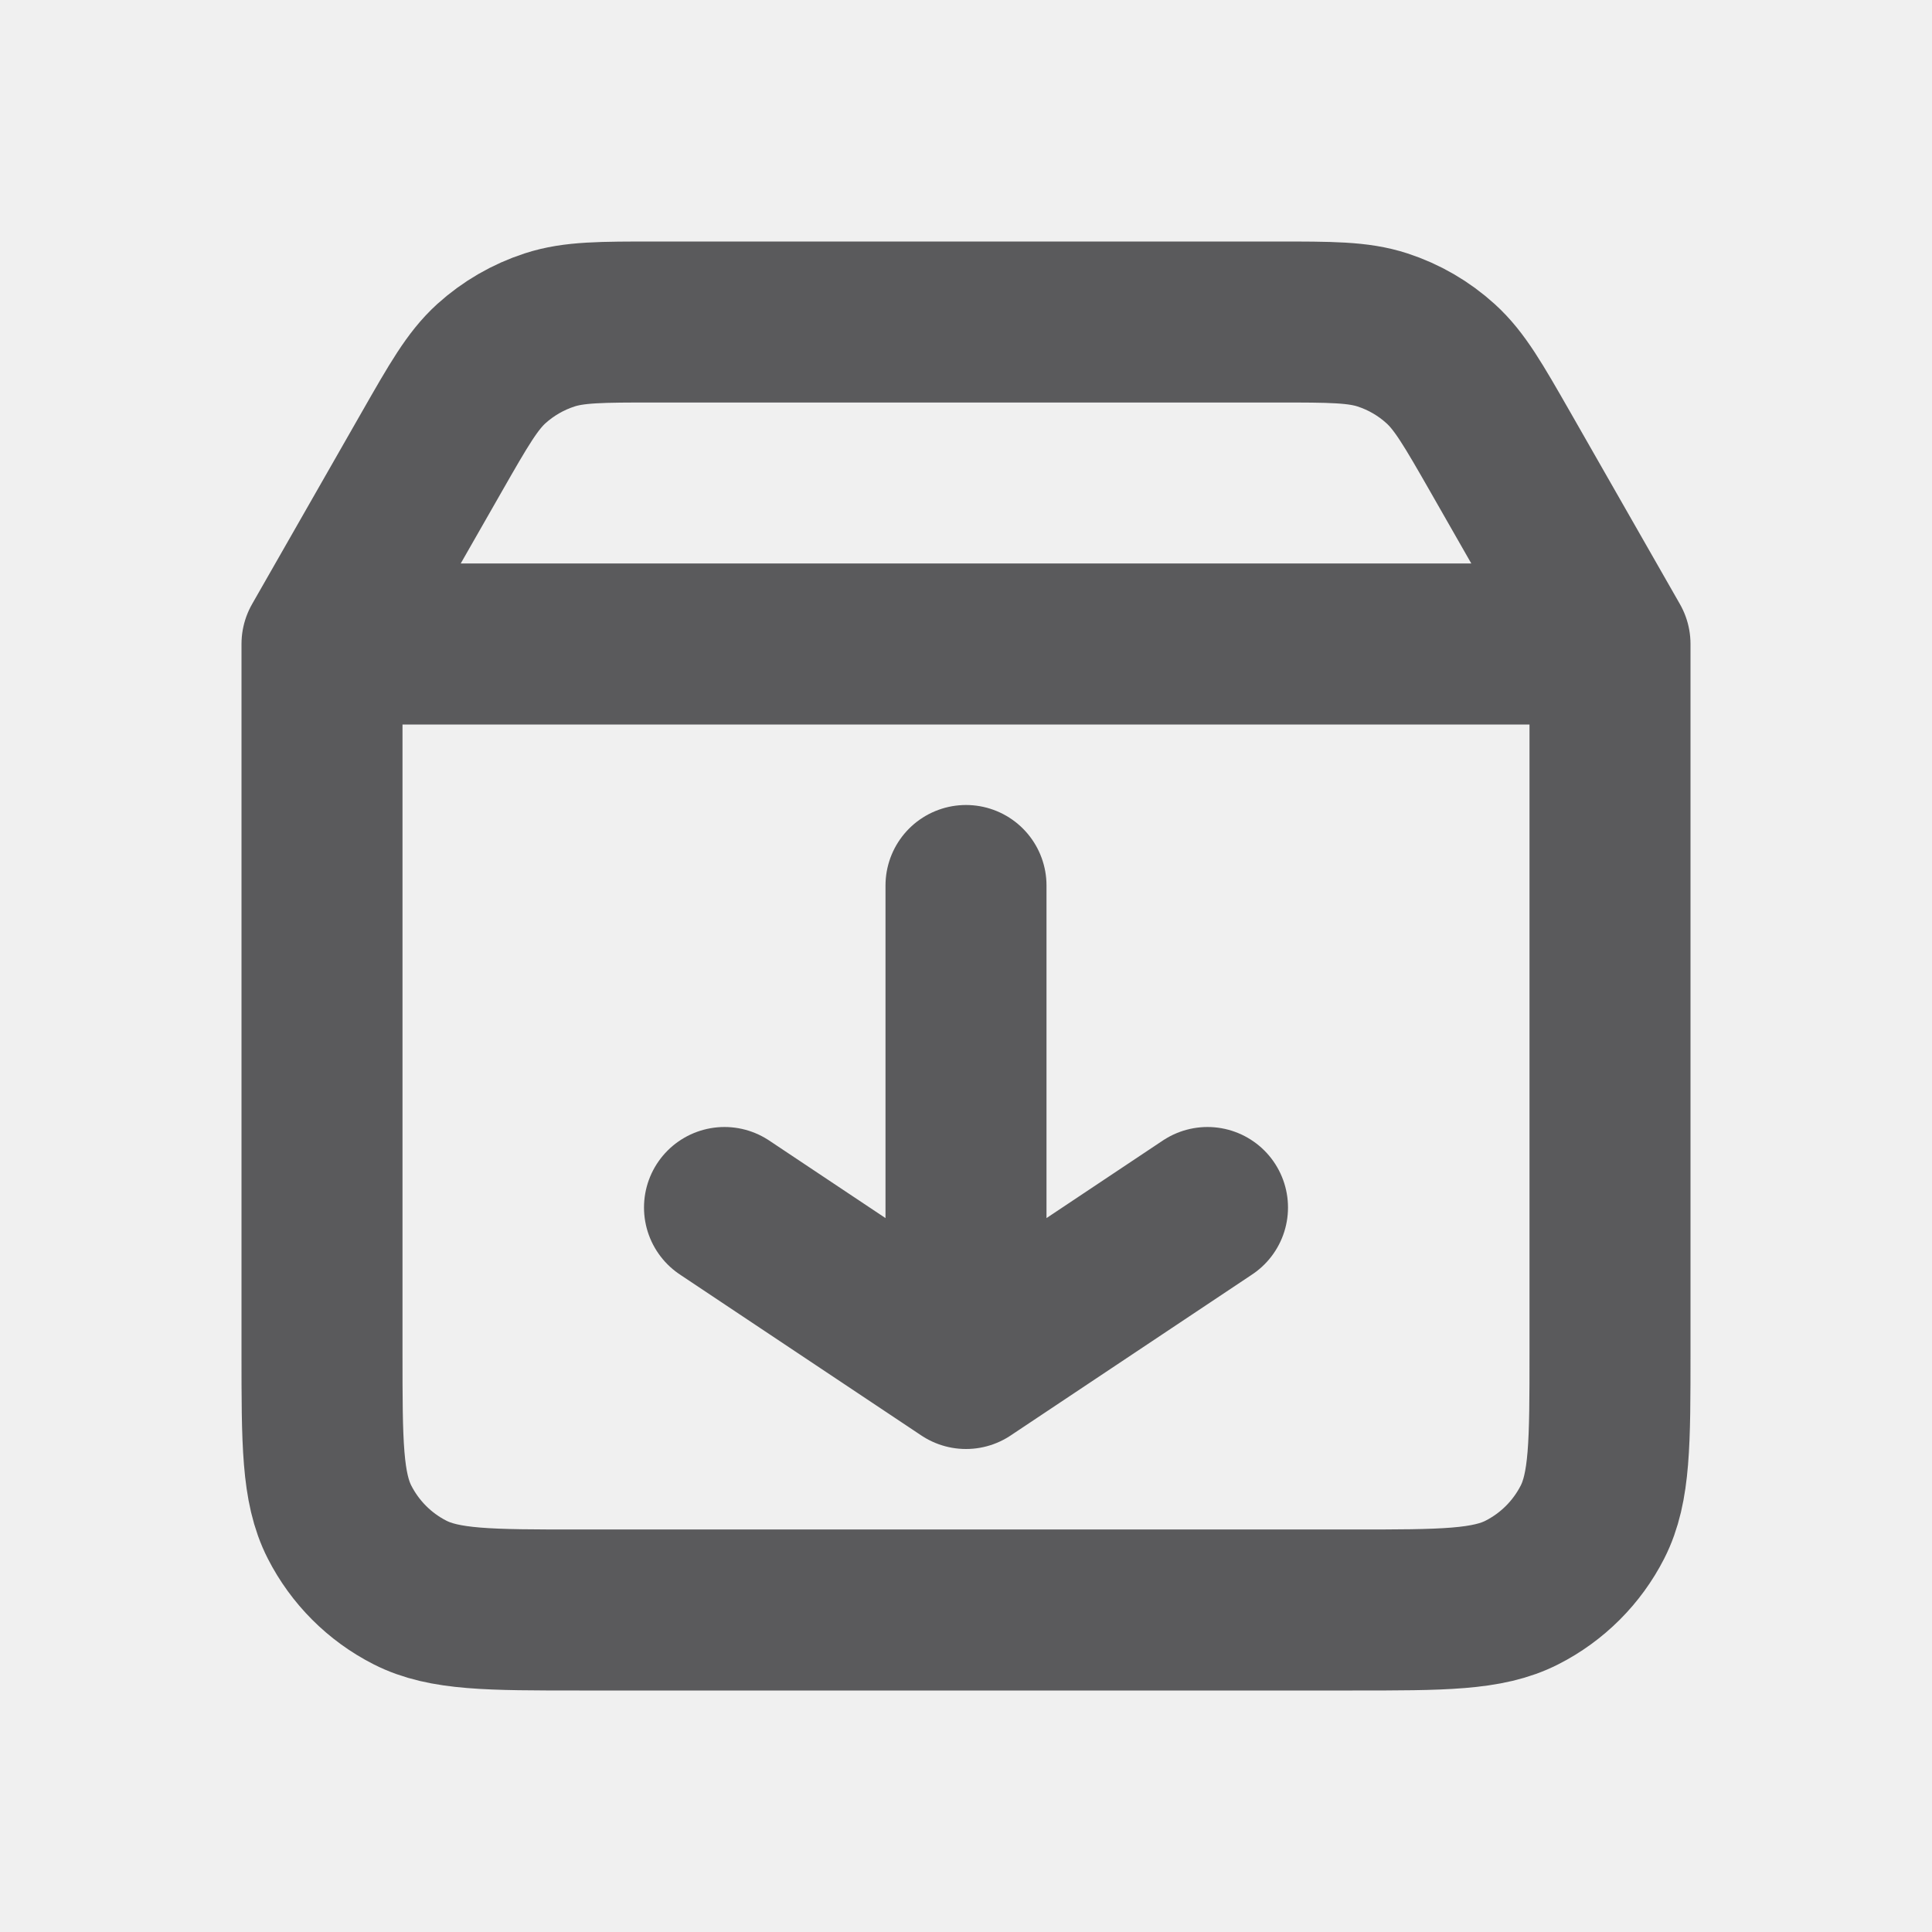
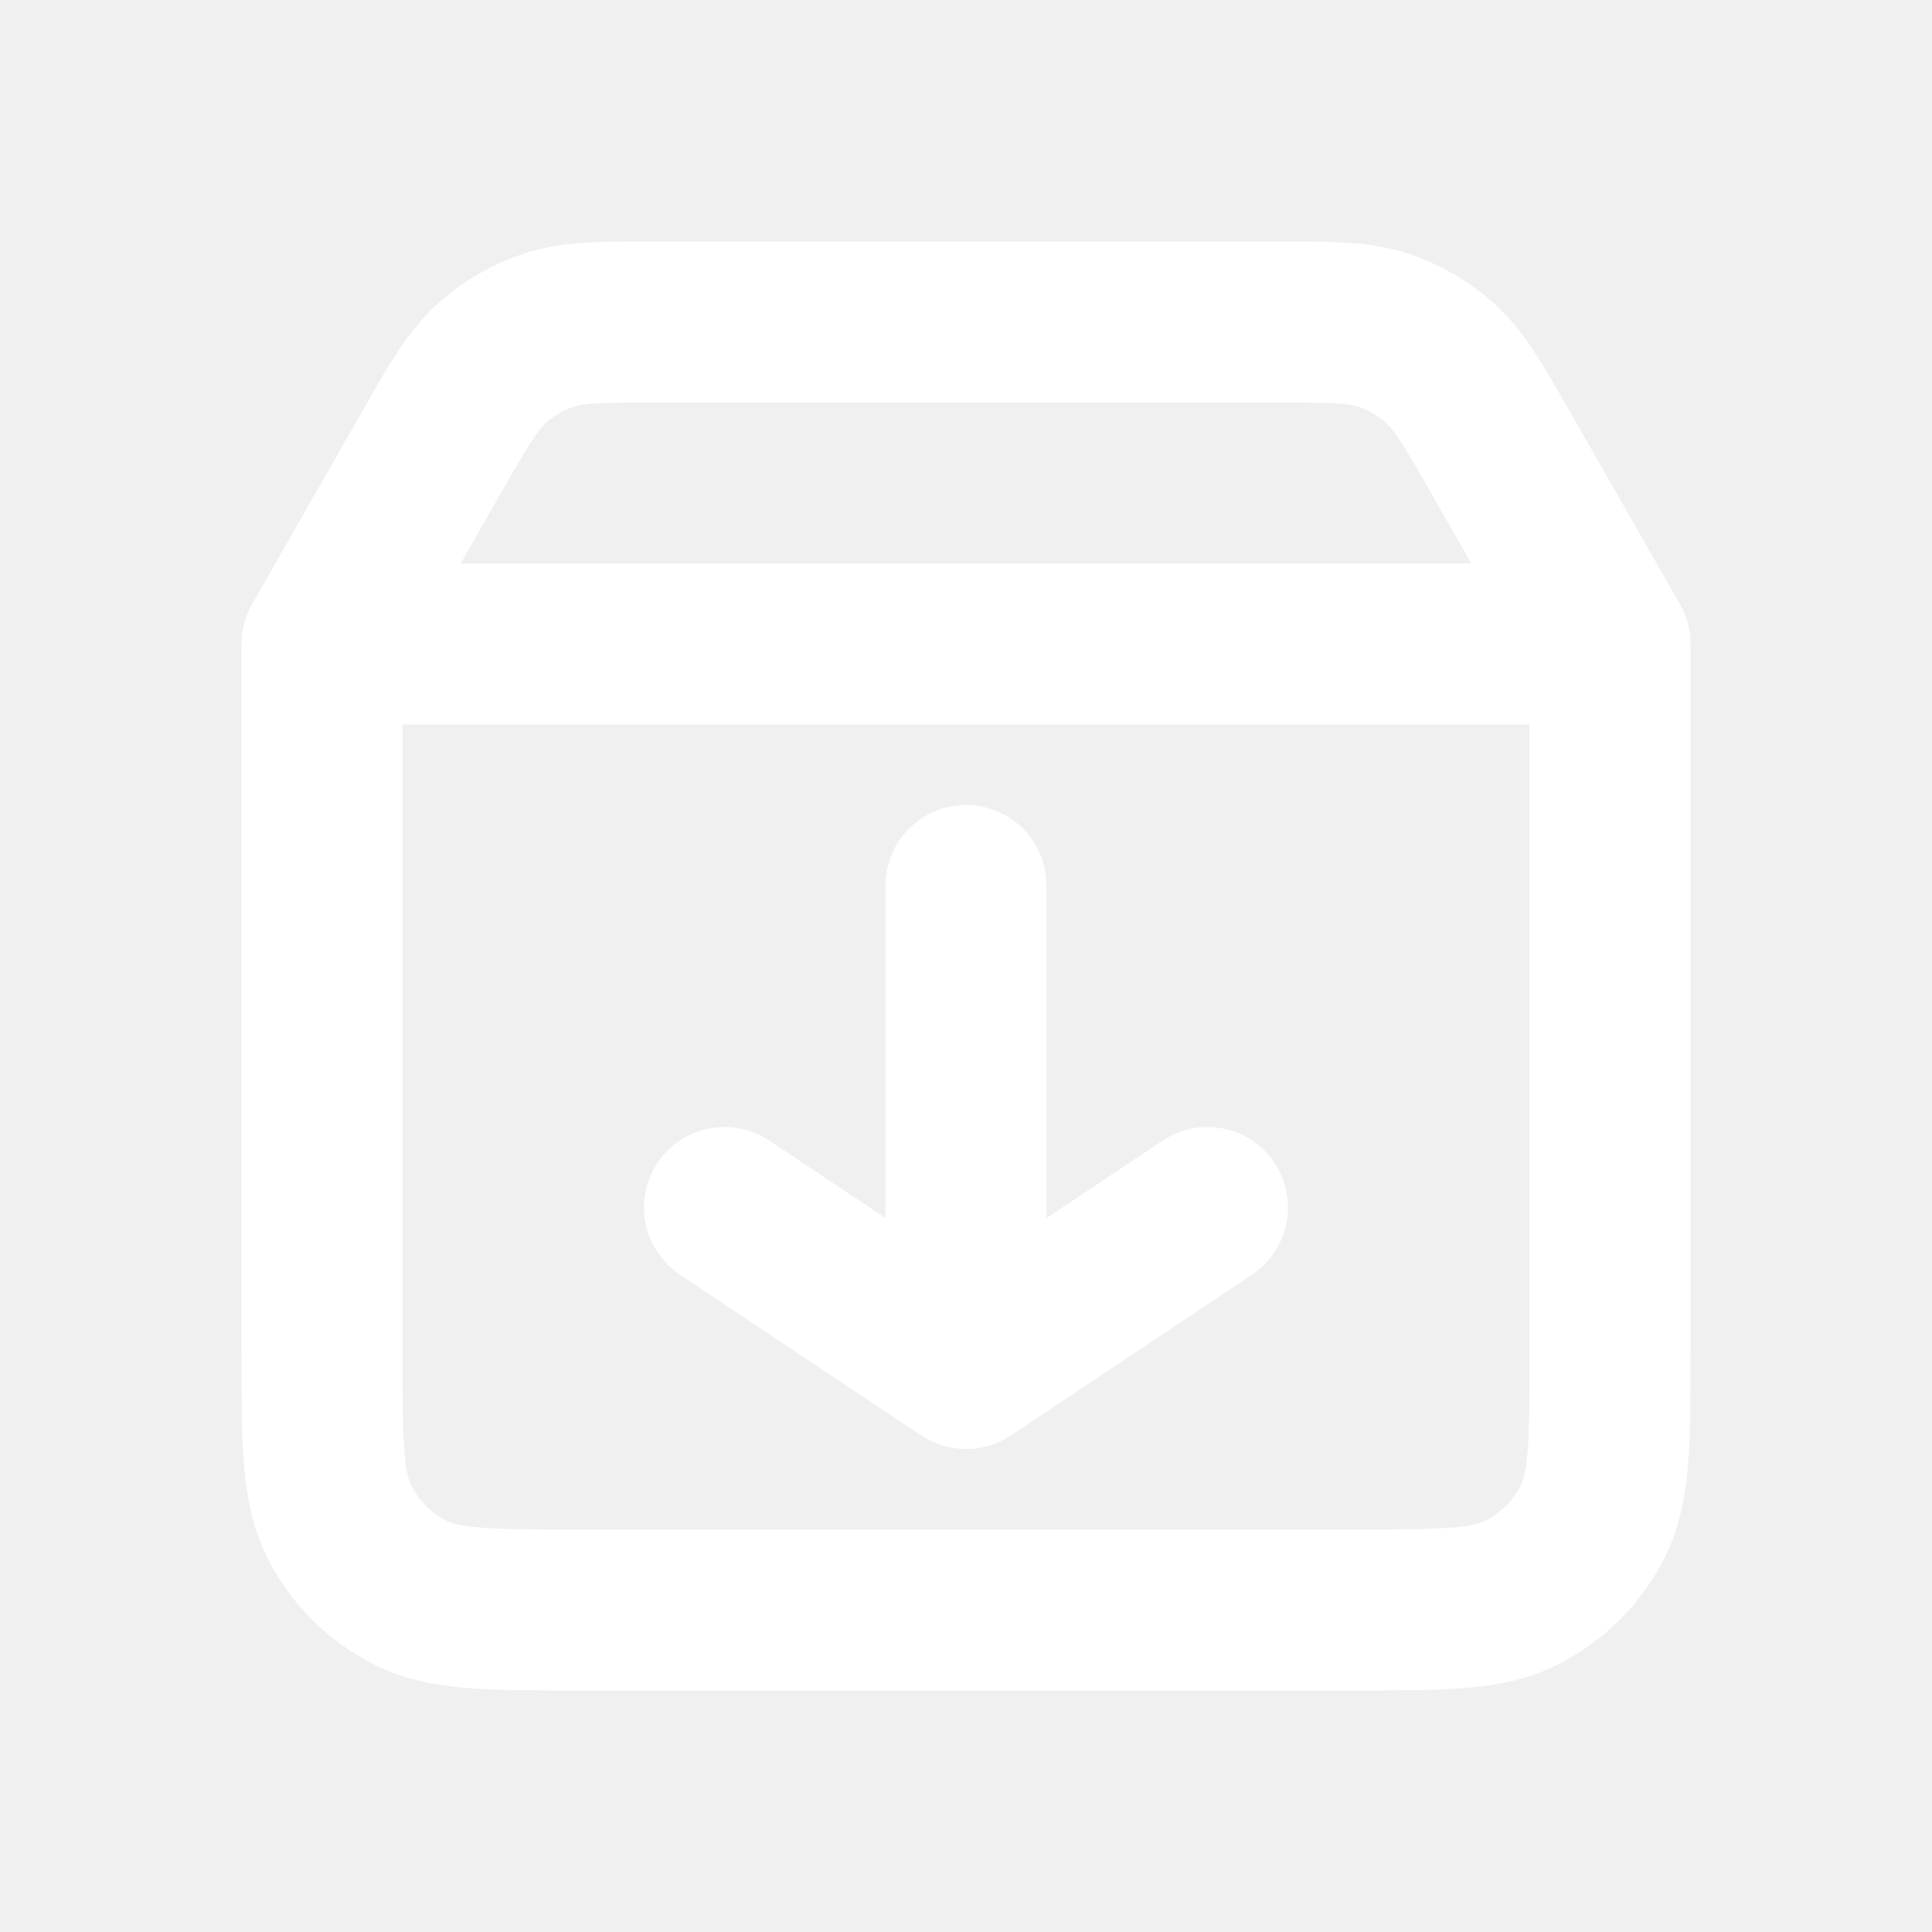
<svg xmlns="http://www.w3.org/2000/svg" width="24" height="24" viewBox="0 0 24 24" fill="none">
-   <path d="M4 8V16.8C4 17.92 4 18.48 4.218 18.908C4.41 19.284 4.715 19.59 5.092 19.782C5.519 20 6.079 20 7.197 20H16.803C17.921 20 18.48 20 18.907 19.782C19.284 19.59 19.59 19.284 19.782 18.908C20 18.48 20 17.921 20 16.803V8M4 8H20M4 8L5.365 5.611C5.7 5.025 5.868 4.732 6.103 4.518C6.312 4.329 6.559 4.186 6.826 4.099C7.129 4 7.466 4 8.143 4H15.857C16.533 4 16.872 4 17.175 4.099C17.442 4.186 17.688 4.329 17.896 4.518C18.132 4.732 18.3 5.025 18.636 5.612L20 8M12 11V17M12 17L15 15M12 17L9 15" stroke="#5A5A5C" stroke-width="2" stroke-linecap="round" stroke-linejoin="round" />
+   <path d="M4 8V16.8C4 17.92 4 18.48 4.218 18.908C4.41 19.284 4.715 19.59 5.092 19.782C5.519 20 6.079 20 7.197 20H16.803C17.921 20 18.48 20 18.907 19.782C19.284 19.59 19.59 19.284 19.782 18.908C20 18.48 20 17.921 20 16.803V8M4 8H20M4 8L5.365 5.611C5.7 5.025 5.868 4.732 6.103 4.518C6.312 4.329 6.559 4.186 6.826 4.099C7.129 4 7.466 4 8.143 4H15.857C16.533 4 16.872 4 17.175 4.099C17.442 4.186 17.688 4.329 17.896 4.518C18.132 4.732 18.3 5.025 18.636 5.612L20 8M12 11V17M12 17L15 15M12 17L9 15" stroke="#fff" stroke-width="2" stroke-linecap="round" stroke-linejoin="round" />
</svg>
